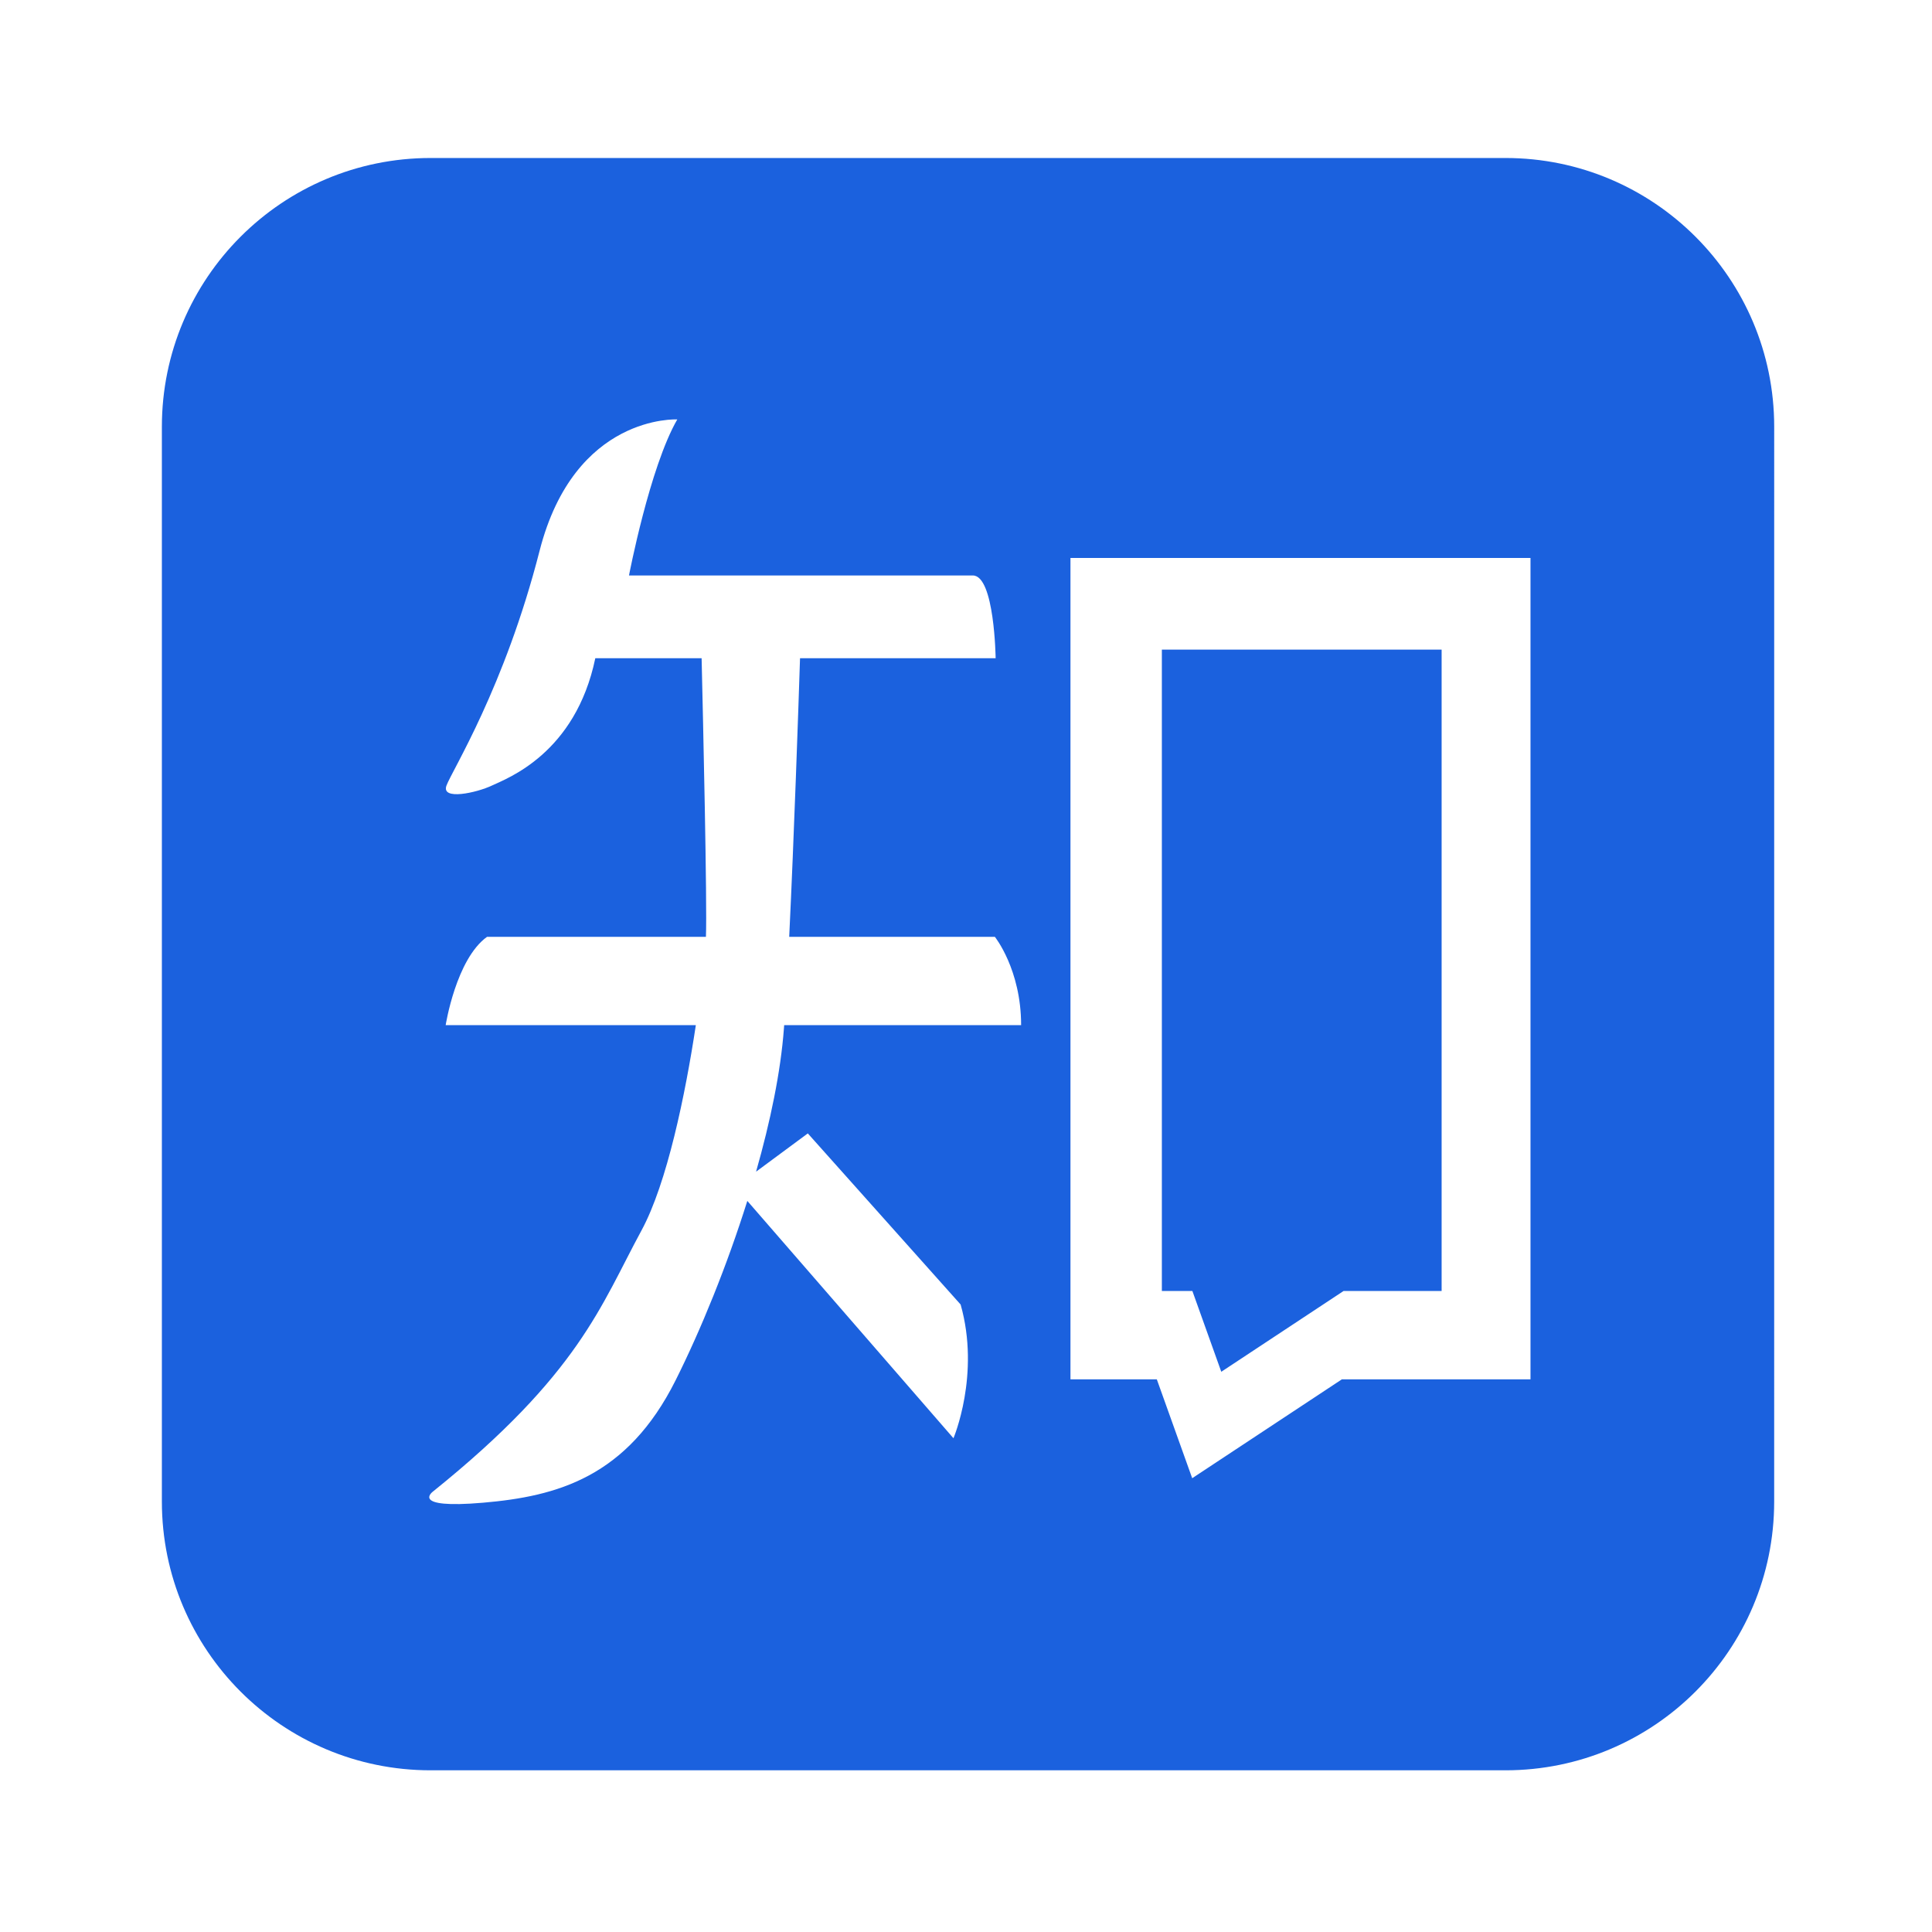
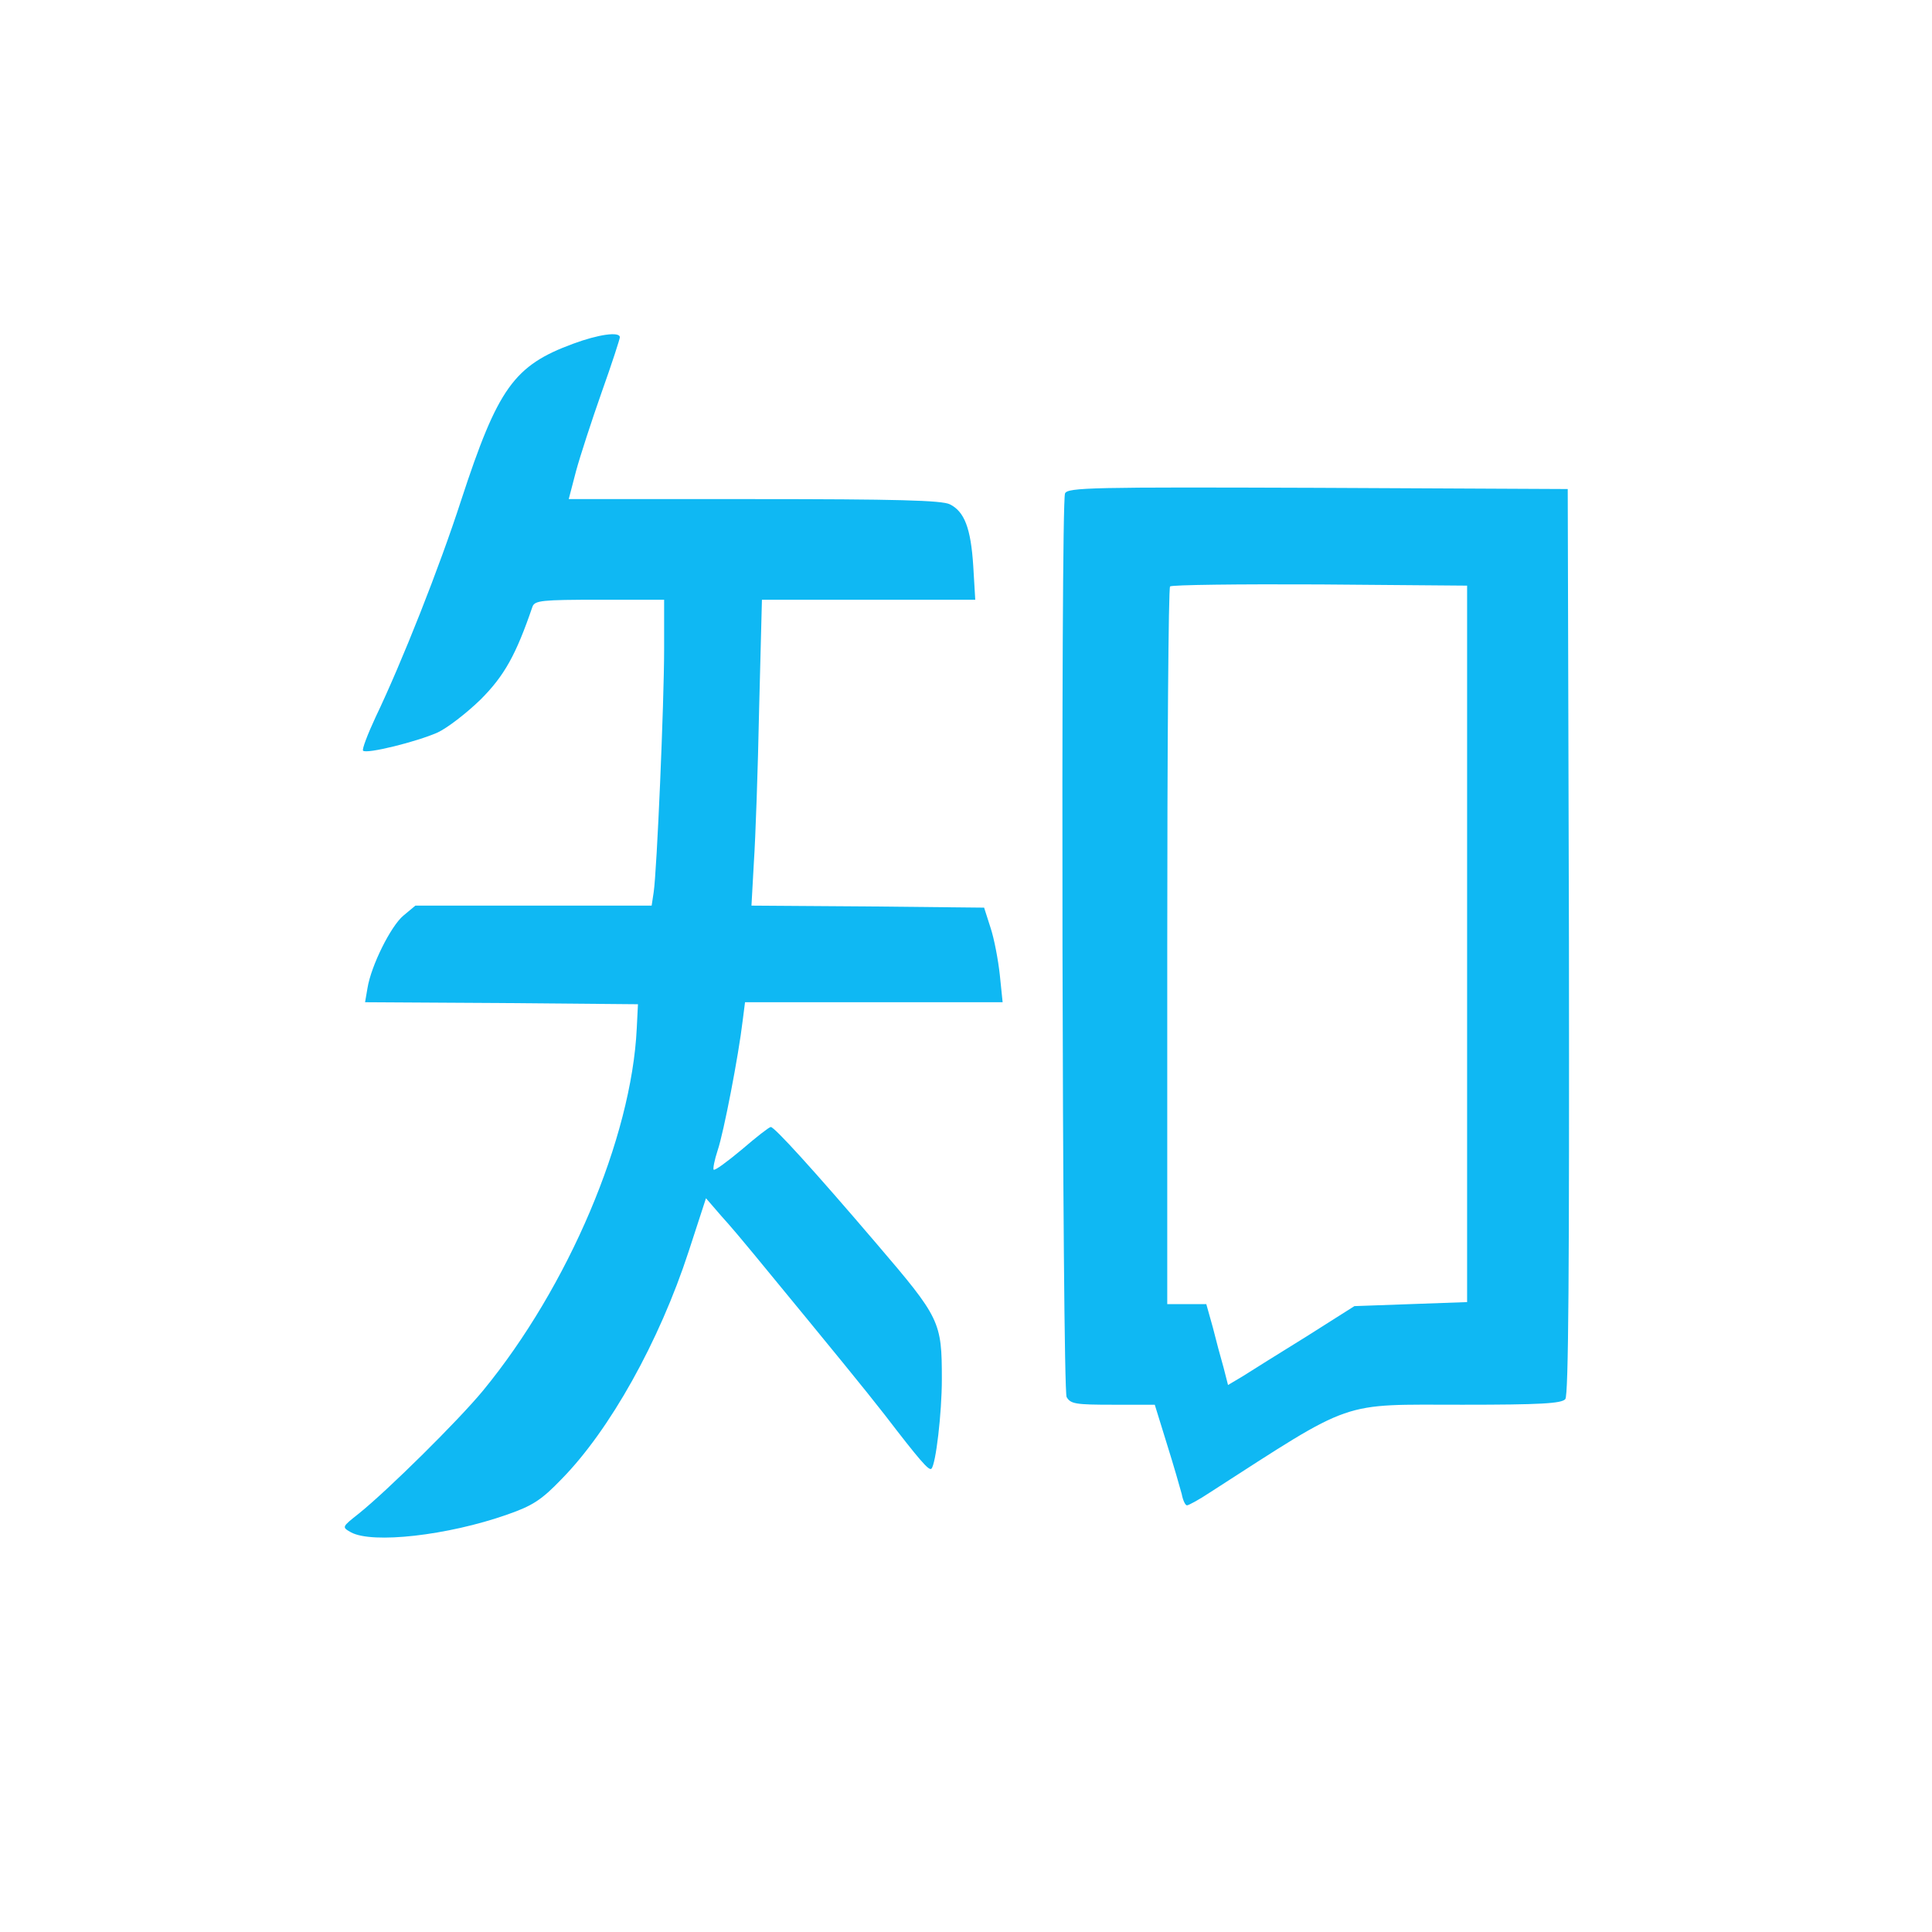
<svg xmlns="http://www.w3.org/2000/svg" version="1.1" fill-rule="evenodd" clip-rule="evenodd" height="32" width="32" viewBox="0 0 1024 1024" style="width: 32px; height: 32px;">
-   <path d="M 940.35 795.875 c 0 78.652 -63.771 142.422 -142.421 142.422 H 228.226 c -78.655 0 -142.427 -63.772 -142.427 -142.422 v -569.7 c 0 -78.658 63.772 -142.432 142.427 -142.432 H 797.93 c 78.658 0 142.432 63.772 142.432 142.431 l -0.01 569.701 Z M 415.621 543.356 h 125.593 c 0 -29.528 -13.923 -46.824 -13.923 -46.824 H 418.295 c 2.59 -53.493 4.91 -122.15 5.739 -147.65 h 103.677 s -0.561 -43.871 -12.091 -43.871 H 333.378 s 10.971 -57.374 25.594 -82.7 c 0 0 -54.417 -2.938 -72.98 69.622 c -18.562 72.56 -46.404 116.43 -49.356 124.446 c -2.953 8.013 16.031 3.795 24.044 0 c 8.015 -3.797 44.294 -16.876 54.84 -67.496 h 56.35 c 0.76 32.082 2.99 130.397 2.287 147.649 H 258.15 c -16.45 11.81 -21.936 46.824 -21.936 46.824 h 132.592 c -5.53 36.615 -15.239 83.813 -28.817 108.835 c -21.513 39.655 -32.904 75.934 -110.525 138.368 c 0 0 -12.657 9.28 26.576 5.906 c 39.231 -3.372 76.356 -13.498 102.087 -64.963 c 13.378 -26.756 27.213 -60.697 38.006 -95.121 l -0.04 0.12 l 109.26 125.795 s 14.343 -33.747 3.798 -70.87 l -80.994 -90.698 l -27.42 20.279 l -0.031 0.099 c 7.615 -26.7 13.092 -53.095 14.795 -76.061 c 0.042 -0.553 0.084 -1.119 0.121 -1.689 Z M 567.366 295.73 v 435.35 h 45.77 l 18.753 52.405 l 79.328 -52.405 h 99.978 V 295.73 H 567.366 Z M 764.09 684.253 h -51.968 l -64.817 42.817 l -15.319 -42.817 H 615.81 v -339.94 h 148.28 v 339.94 Z m 0 0" fill="#1b61de" />
+   <path d="M303.787 182.187c-31.36 11.52-39.894 23.466-59.307 82.773-11.52 35.627-31.36 85.76-45.44 115.2-4.267 9.173-7.253 17.067-6.613 17.707 1.706 1.92 28.373-4.694 39.466-9.6 5.12-2.347 15.36-10.24 22.827-17.494 12.587-12.586 18.773-23.68 27.52-49.28 1.28-3.2 4.907-3.626 35.627-3.626H352v26.026c0 28.587-3.84 117.974-5.547 129.067l-1.066 7.04H220.16l-6.4 5.333c-6.613 5.547-17.067 26.454-18.987 38.4l-1.28 7.467 72.32 0.427 72.32 0.64-0.64 12.8c-2.773 58.026-36.266 136.96-81.493 192-13.013 15.786-50.347 52.693-65.707 65.066-9.173 7.254-9.173 7.254-4.266 10.027 11.306 6.187 51.2 1.707 82.773-9.387 13.44-4.693 18.133-7.68 28.8-18.773 25.6-26.027 51.84-72.96 67.413-120.747l9.174-28.16 8.106 9.387c4.694 5.12 12.374 14.293 17.28 20.267 45.44 55.253 57.814 70.4 69.334 85.12 18.346 23.893 23.466 29.866 24.746 28.586 2.347-2.133 5.547-29.653 5.547-47.36 0-30.72-0.853-32.426-34.773-72.106-33.707-39.467-53.974-61.654-55.894-61.654-0.853 0-7.68 5.334-15.36 11.947-7.68 6.4-14.293 11.307-14.933 10.667-0.427-0.427 0.427-5.12 2.133-10.24 3.2-9.387 11.094-50.347 13.227-68.48l1.28-10.027h136.533l-1.493-14.507c-0.853-7.893-2.987-19.2-4.907-24.96l-3.413-10.666-61.653-0.64-61.654-0.427 1.28-23.04c0.854-12.587 2.134-49.067 2.774-81.067l1.493-58.026h113.067l-1.067-17.92c-1.28-20.054-4.693-28.8-12.373-32.64-4.054-2.134-28.8-2.774-103.68-2.774H301.44l3.84-14.72c2.133-7.893 8.32-26.88 13.653-42.026 5.334-14.934 9.6-28.16 9.6-29.014 0-3.2-11.52-1.493-24.746 3.414z m260.693 79.36c-2.347 6.186-1.493 474.453 0.853 478.933 2.134 3.627 4.694 4.053 24.534 4.053h22.186l6.4 20.694c3.627 11.52 7.04 23.466 7.894 26.666 0.64 3.414 1.92 5.974 2.773 5.974 0.853 0 6.4-2.987 12.16-6.827 77.227-49.707 68.267-46.507 133.973-46.507 41.174 0 52.48-0.64 54.4-2.986 1.707-2.134 2.134-67.2 1.92-242.56l-0.64-239.787-132.48-0.64c-119.68-0.427-132.693-0.213-133.973 2.987z m213.12 238.72v189.866l-29.867 1.067-29.866 1.067-25.6 16.213c-14.08 8.747-29.227 18.133-33.494 20.907l-7.893 4.693-2.347-9.173c-1.493-5.12-4.053-14.72-5.76-21.547l-3.413-12.16h-20.693V501.76c0-104.32 0.64-190.293 1.493-190.933 0.853-0.854 36.48-1.28 79.36-1.067l78.08 0.64v189.867z" fill="#0fb8f3" />
</svg>
